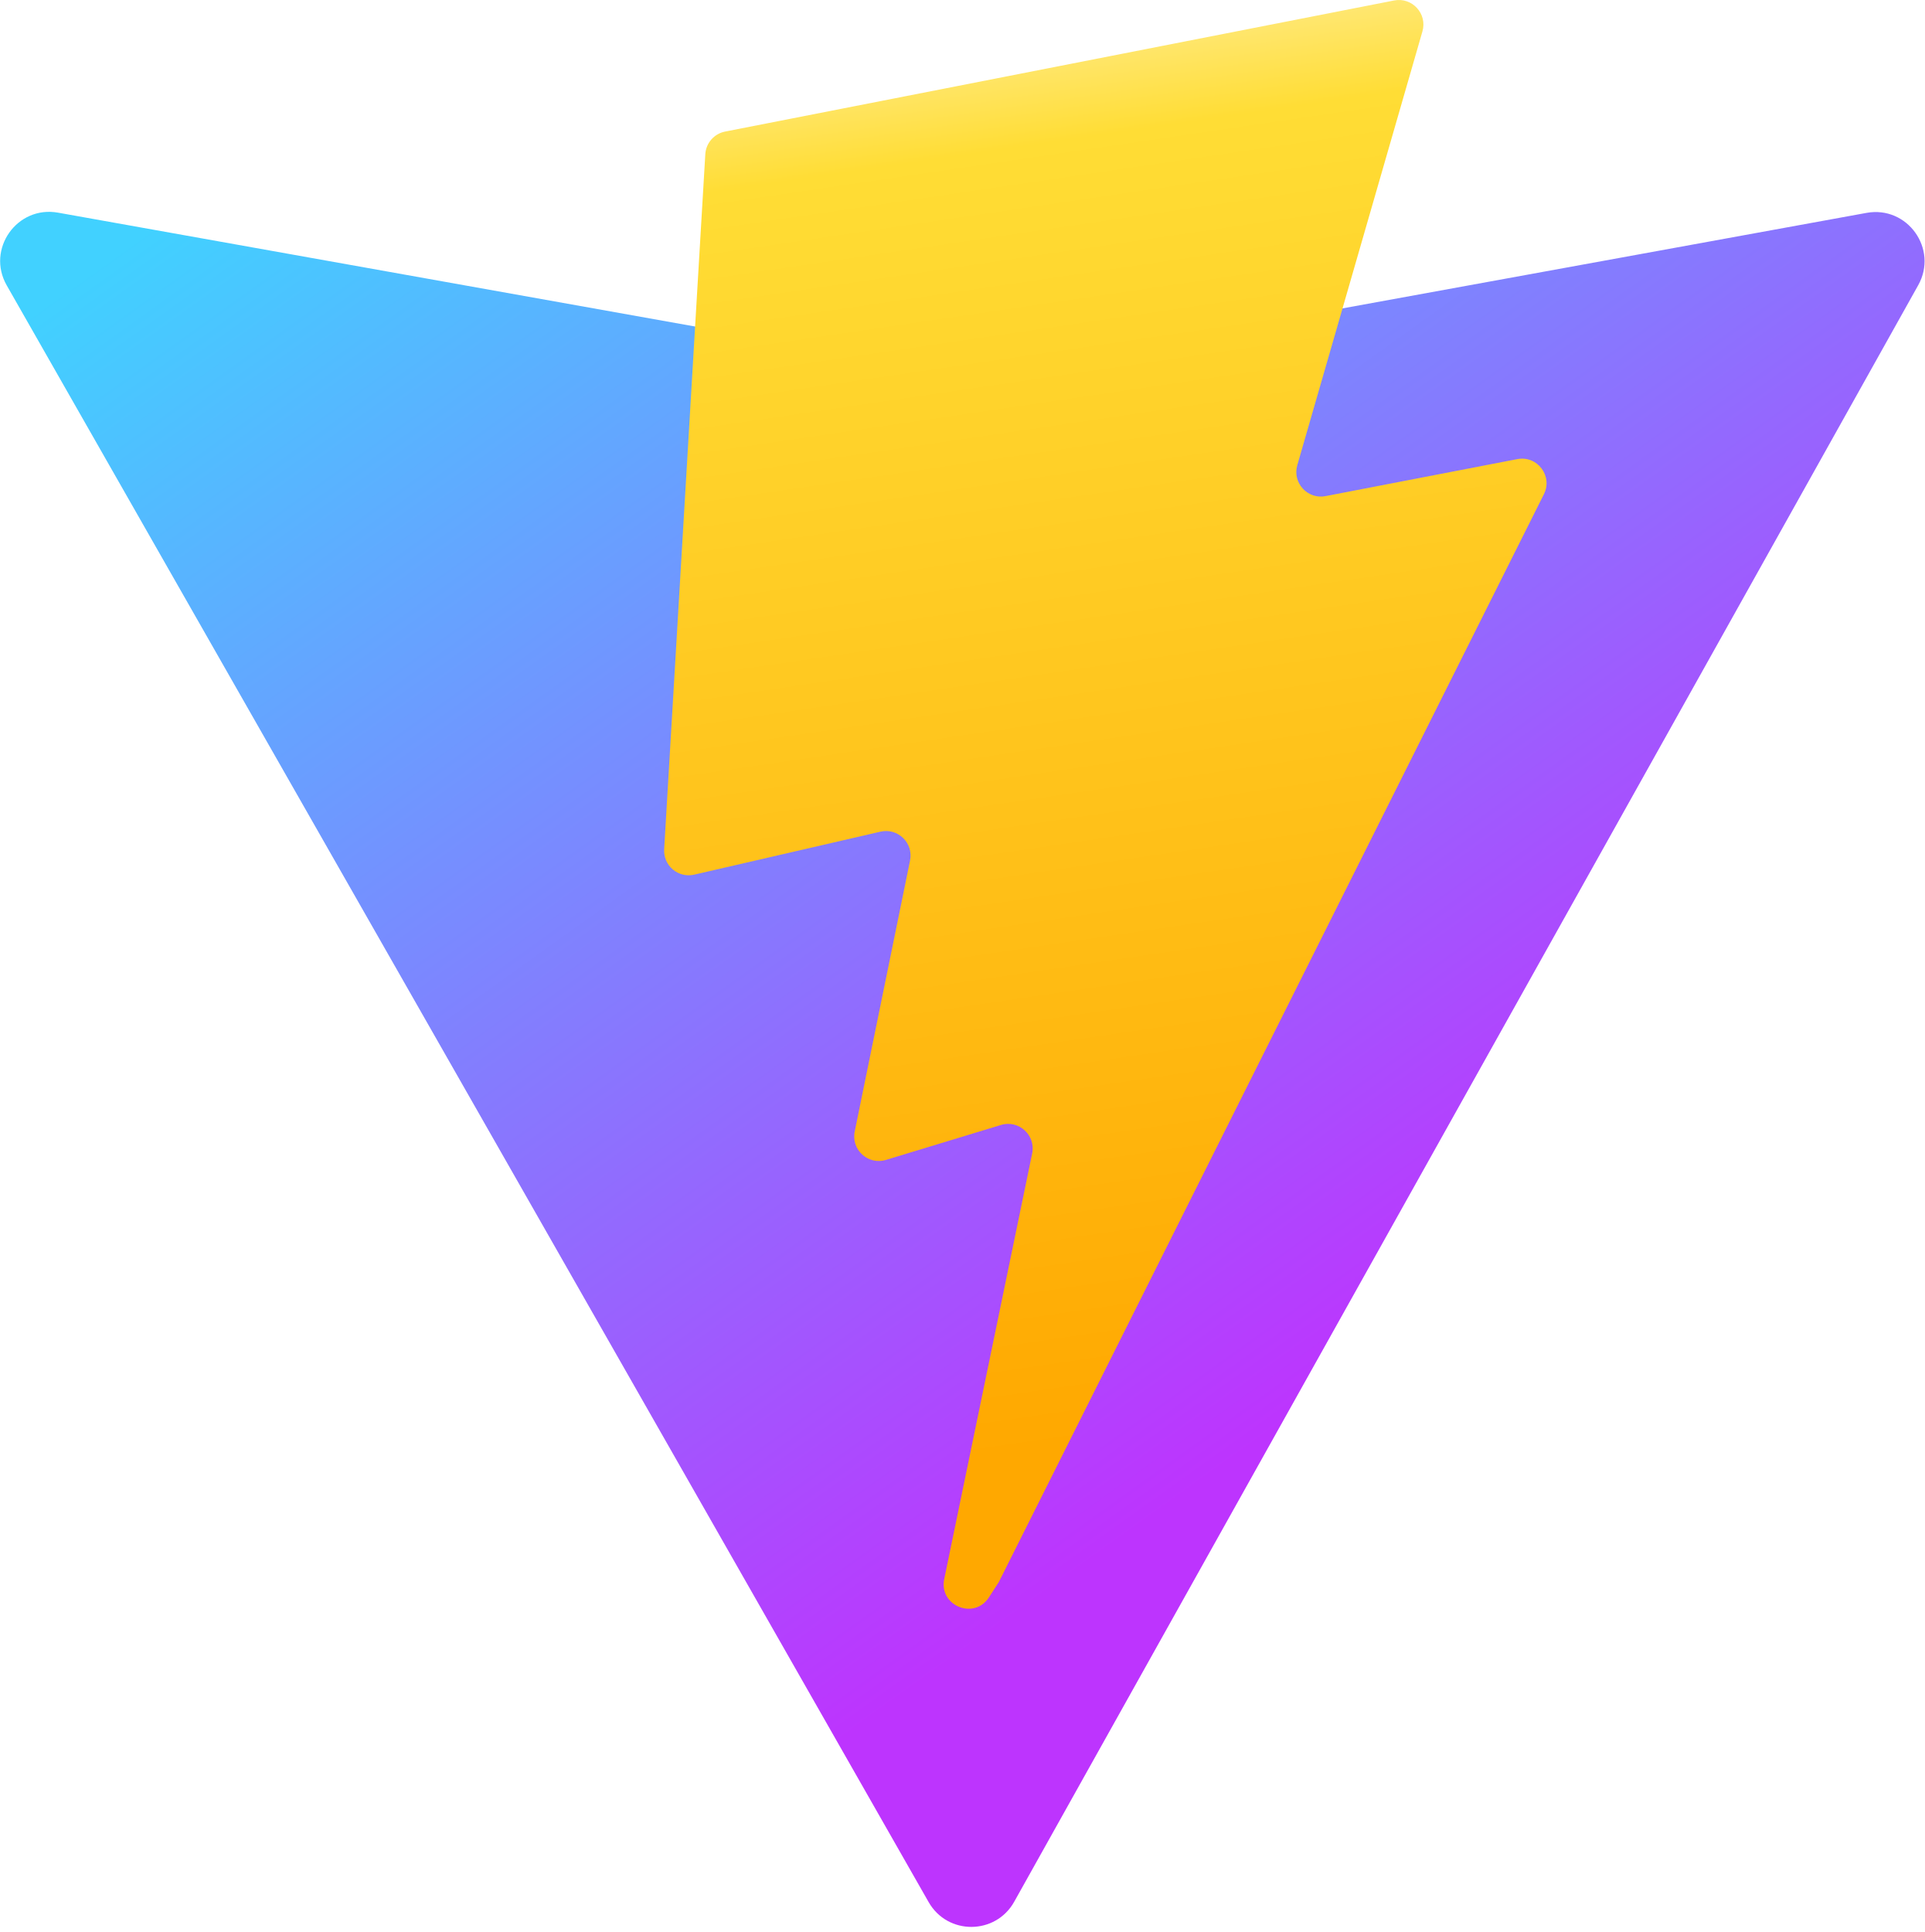
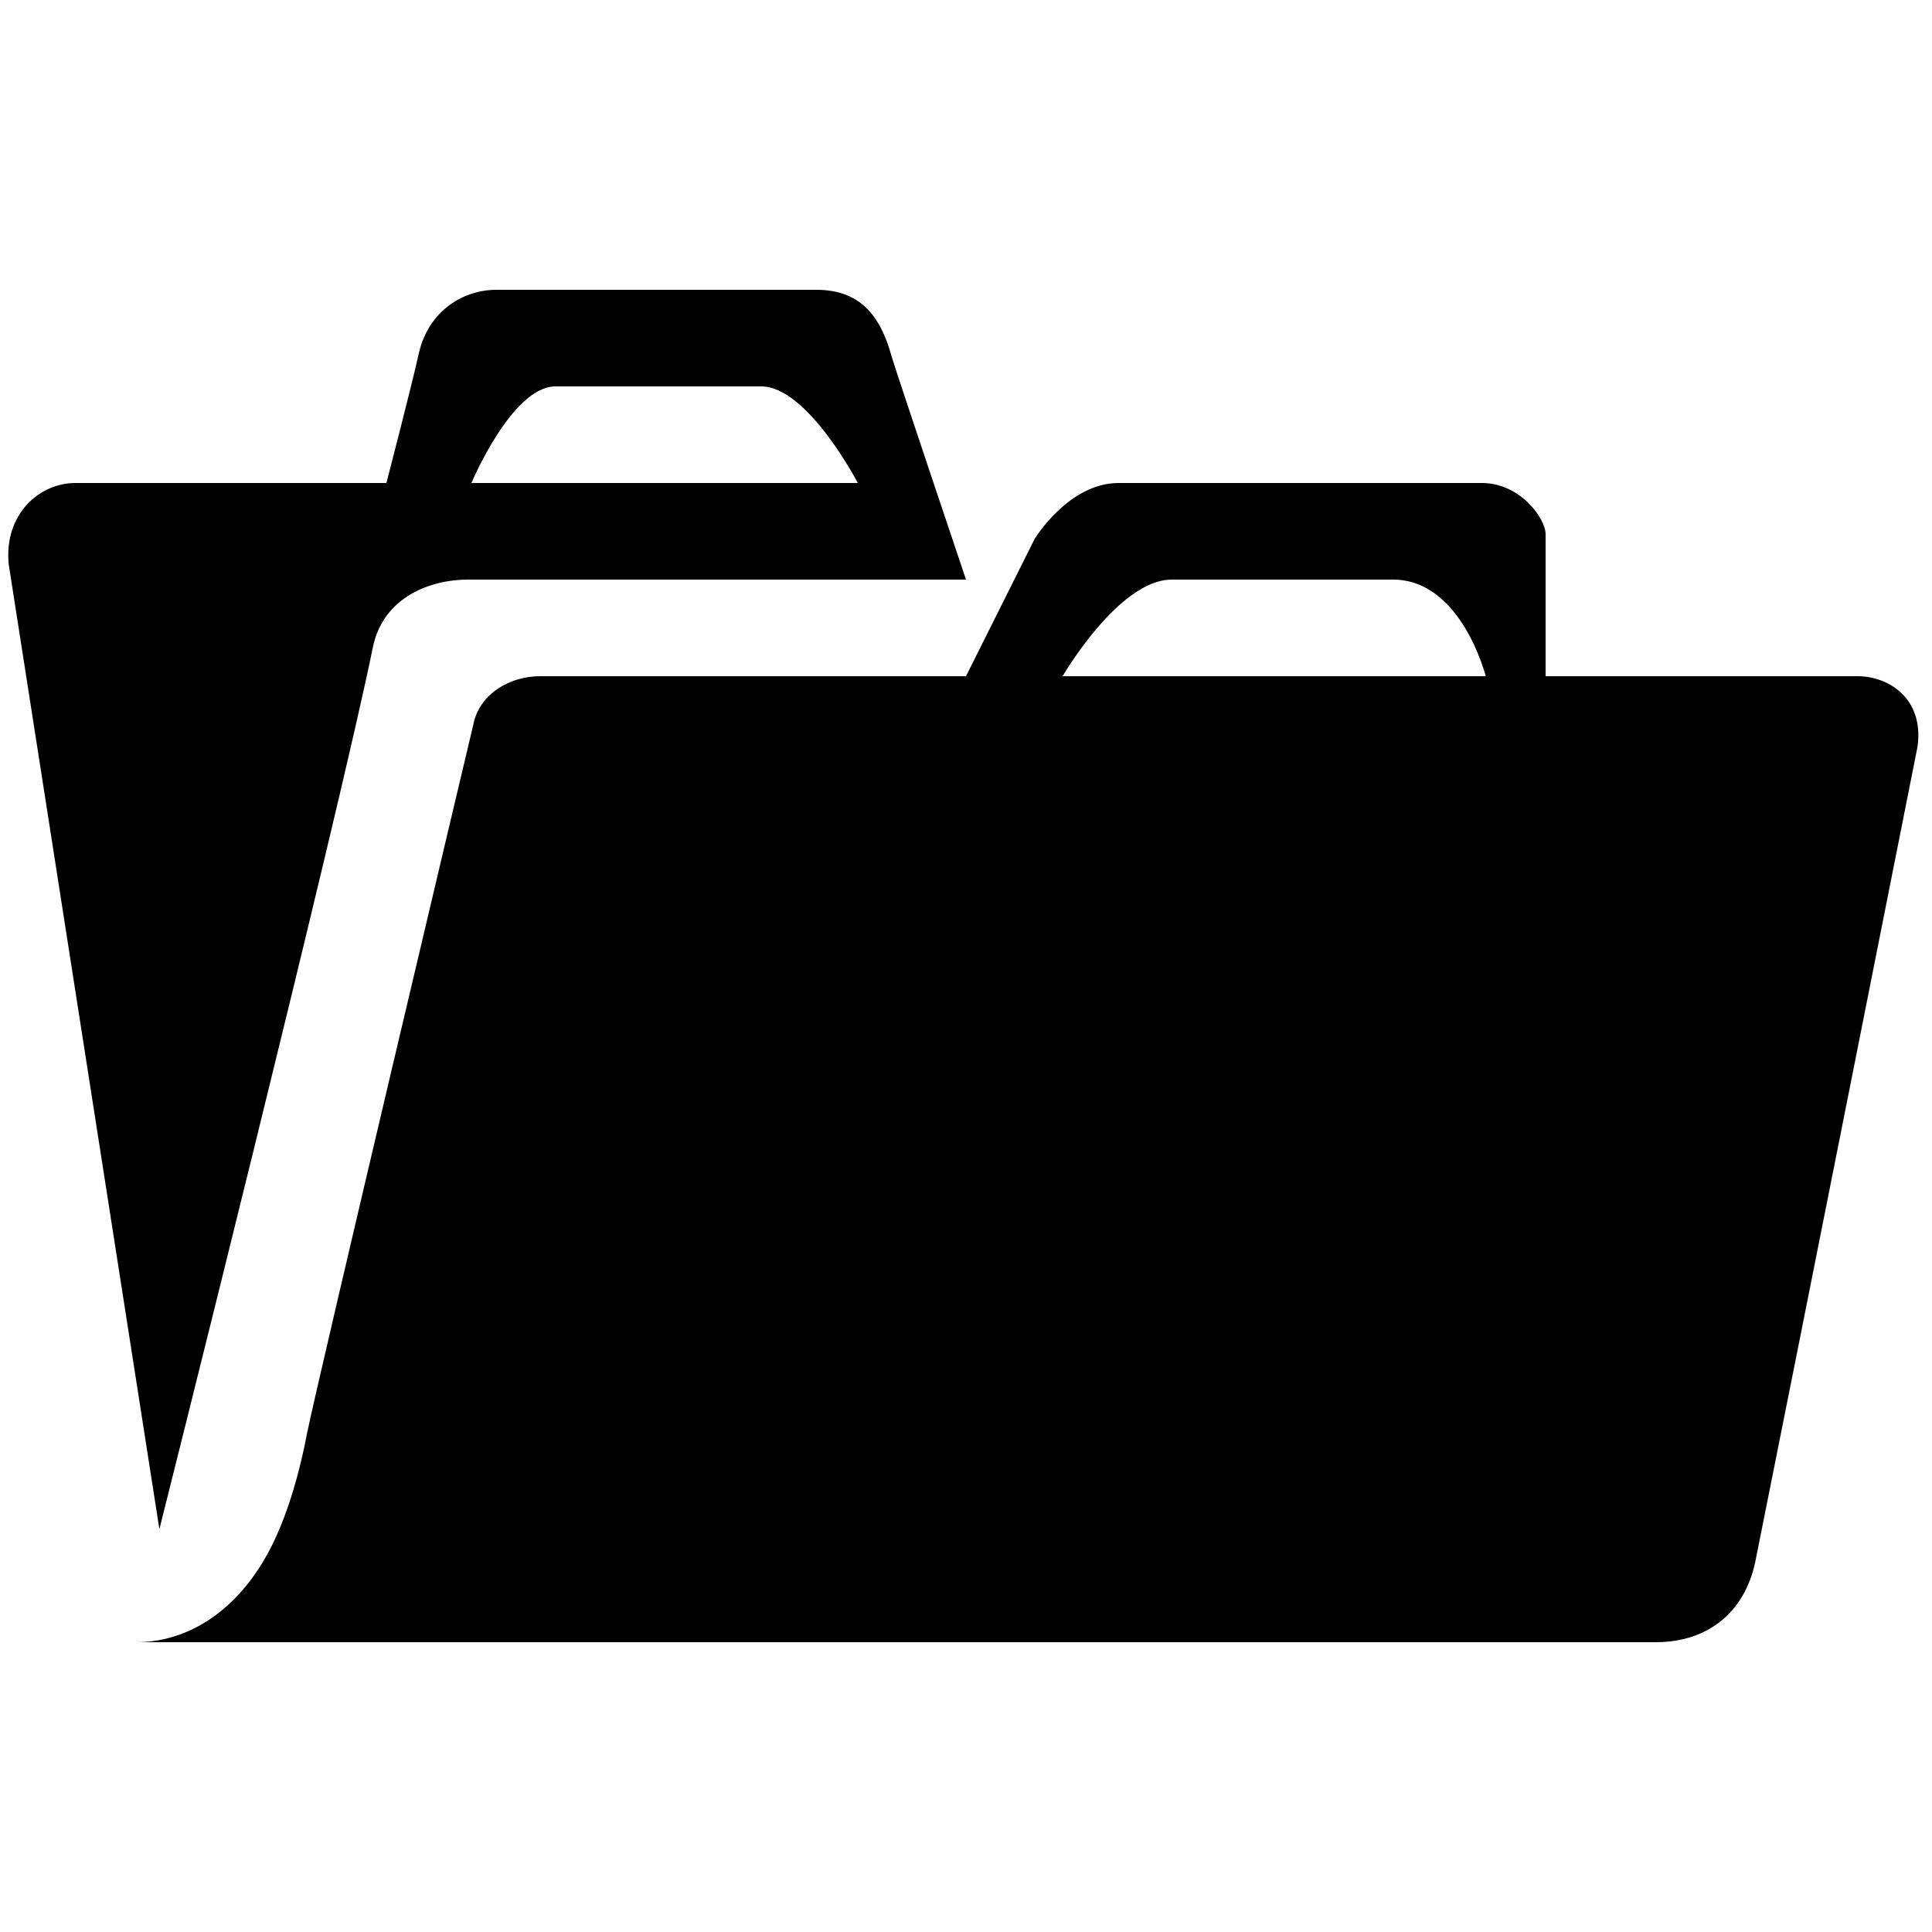
- <svg xmlns="http://www.w3.org/2000/svg" aria-hidden="true" role="img" class="iconify iconify--logos" width="31.88" height="32" preserveAspectRatio="xMidYMid meet" viewBox="0 0 256 257">
-   <defs>
-     <linearGradient id="IconifyId1813088fe1fbc01fb466" x1="-.828%" x2="57.636%" y1="7.652%" y2="78.411%">
-       <stop offset="0%" stop-color="#41D1FF" />
-       <stop offset="100%" stop-color="#BD34FE" />
-     </linearGradient>
-     <linearGradient id="IconifyId1813088fe1fbc01fb467" x1="43.376%" x2="50.316%" y1="2.242%" y2="89.03%">
-       <stop offset="0%" stop-color="#FFEA83" />
-       <stop offset="8.333%" stop-color="#FFDD35" />
-       <stop offset="100%" stop-color="#FFA800" />
-     </linearGradient>
-   </defs>
-   <path fill="url(#IconifyId1813088fe1fbc01fb466)" d="M255.153 37.938L134.897 252.976c-2.483 4.44-8.862 4.466-11.382.048L.875 37.958c-2.746-4.814 1.371-10.646 6.827-9.67l120.385 21.517a6.537 6.537 0 0 0 2.322-.004l117.867-21.483c5.438-.991 9.574 4.796 6.877 9.62Z" />
-   <path fill="url(#IconifyId1813088fe1fbc01fb467)" d="M185.432.063L96.44 17.501a3.268 3.268 0 0 0-2.634 3.014l-5.474 92.456a3.268 3.268 0 0 0 3.997 3.378l24.777-5.718c2.318-.535 4.413 1.507 3.936 3.838l-7.361 36.047c-.495 2.426 1.782 4.5 4.151 3.78l15.304-4.649c2.372-.72 4.652 1.36 4.15 3.788l-11.698 56.621c-.732 3.542 3.979 5.473 5.943 2.437l1.313-2.028l72.516-144.72c1.215-2.423-.88-5.186-3.54-4.672l-25.505 4.922c-2.396.462-4.435-1.77-3.759-4.114l16.646-57.705c.677-2.35-1.37-4.583-3.769-4.113Z" />
+ <svg xmlns="http://www.w3.org/2000/svg" width="800px" height="800px" viewBox="0 0 20 20">
+   <rect x="0" fill="none" width="20" height="20" />
+   <g>
+     <path d="M4 5H.78c-.37 0-.74.32-.69.84l1.56 9.99S3.5 8.47 3.86 6.7c.11-.53.61-.7.98-.7H10s-.7-2.08-.77-2.31C9.11 3.25 8.89 3 8.45 3H5.14c-.36 0-.7.23-.8.64C4.25 4.04 4 5 4 5zm4.88 0h-4s.42-1 .87-1h2.13c.48 0 1 1 1 1zM2.67 16.25c-.31.47-.76.75-1.26.75h15.73c.54 0 .92-.31 1.03-.83.44-2.19 1.68-8.44 1.68-8.44.07-.5-.3-.73-.62-.73H16V5.53c0-.16-.26-.53-.66-.53h-3.76c-.52 0-.87.58-.87.58L10 7H5.59c-.32 0-.63.19-.69.5 0 0-1.59 6.7-1.72 7.33-.07.37-.22.99-.51 1.42zM15.38 7H11s.58-1 1.13-1h2.29c.71 0 .96 1 .96 1z" />
+   </g>
</svg>
